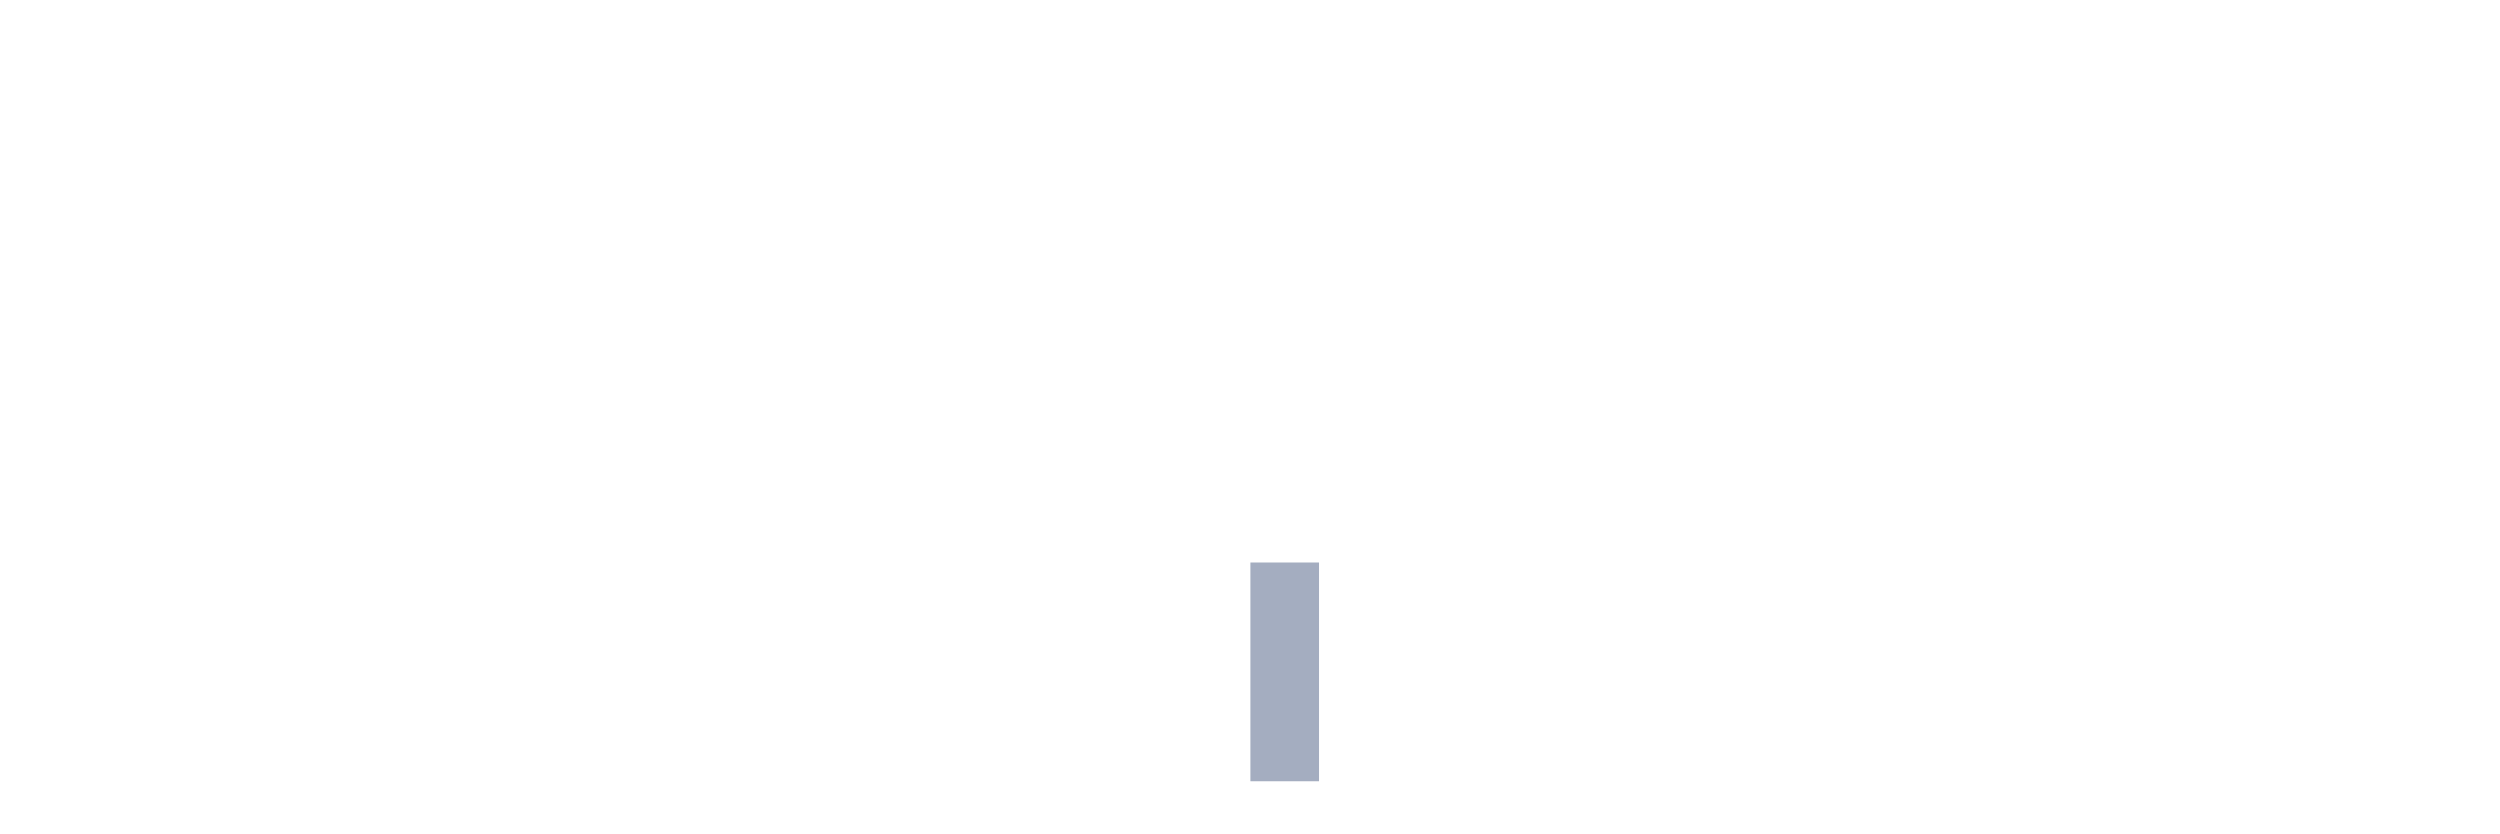
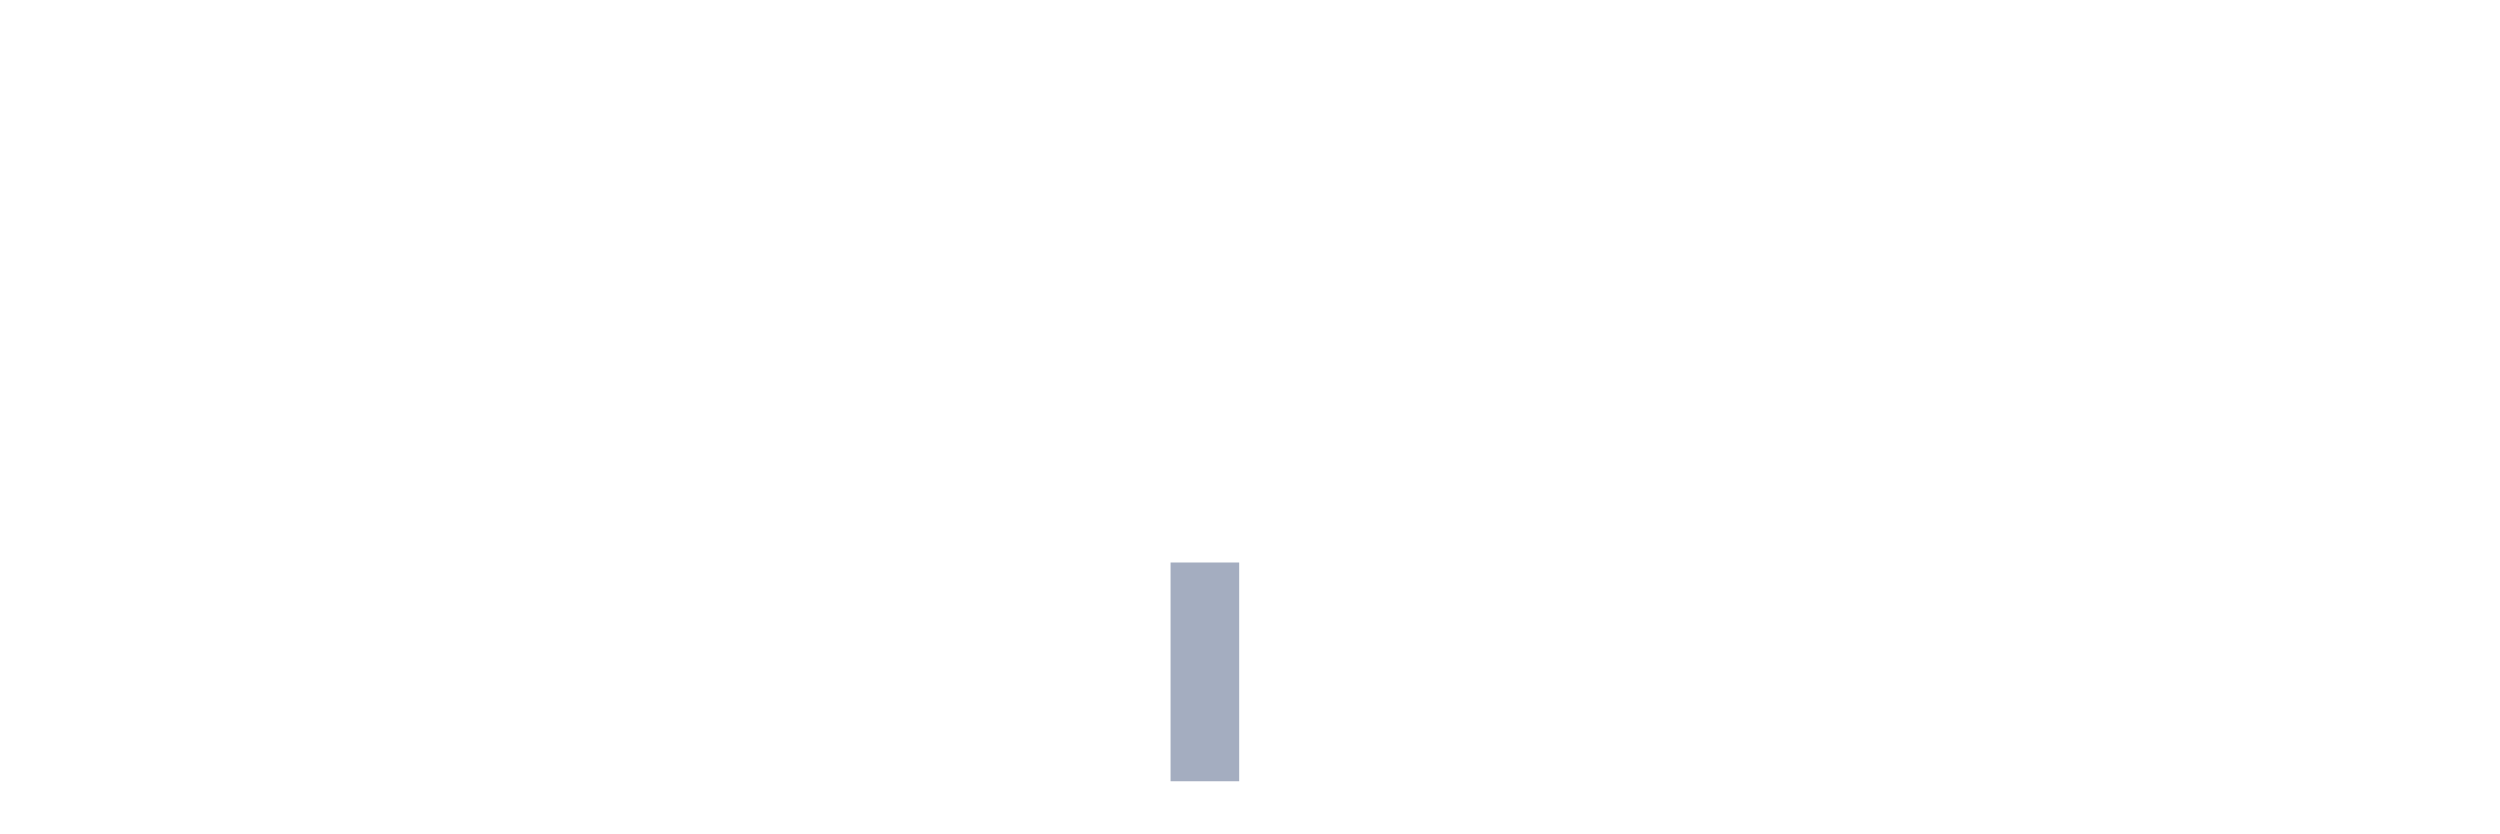
<svg xmlns="http://www.w3.org/2000/svg" viewBox="0 0 480 160">
  <g transform="translate(10,10)">
    <rect class="bar" x="0.153" width="13.175" y="140" height="0" fill="rgb(164,173,192)" />
    <rect class="bar" x="15.482" width="13.175" y="140" height="0" fill="rgb(164,173,192)" />
    <rect class="bar" x="30.81" width="13.175" y="140" height="0" fill="rgb(164,173,192)" />
    <rect class="bar" x="46.138" width="13.175" y="140" height="0" fill="rgb(164,173,192)" />
    <rect class="bar" x="61.466" width="13.175" y="140" height="0" fill="rgb(164,173,192)" />
    <rect class="bar" x="76.794" width="13.175" y="140" height="0" fill="rgb(164,173,192)" />
    <rect class="bar" x="92.123" width="13.175" y="140" height="0" fill="rgb(164,173,192)" />
    <rect class="bar" x="107.451" width="13.175" y="140" height="0" fill="rgb(164,173,192)" />
    <rect class="bar" x="122.779" width="13.175" y="140" height="0" fill="rgb(164,173,192)" />
    <rect class="bar" x="138.107" width="13.175" y="140" height="0" fill="rgb(164,173,192)" />
    <rect class="bar" x="153.436" width="13.175" y="140" height="0" fill="rgb(164,173,192)" />
    <rect class="bar" x="168.764" width="13.175" y="140" height="0" fill="rgb(164,173,192)" />
    <rect class="bar" x="184.092" width="13.175" y="140" height="0" fill="rgb(164,173,192)" />
    <rect class="bar" x="199.42" width="13.175" y="140" height="0" fill="rgb(164,173,192)" />
-     <rect class="bar" x="214.748" width="13.175" y="140" height="0" fill="rgb(164,173,192)" />
-     <rect class="bar" x="230.077" width="13.175" y="98" height="42" fill="rgb(164,173,192)" />
+     <rect class="bar" x="214.748" width="13.175" y="98" height="42" fill="rgb(164,173,192)" />
+     <rect class="bar" x="230.077" width="13.175" y="140" height="0" fill="rgb(164,173,192)" />
    <rect class="bar" x="245.405" width="13.175" y="140" height="0" fill="rgb(164,173,192)" />
    <rect class="bar" x="260.733" width="13.175" y="140" height="0" fill="rgb(164,173,192)" />
    <rect class="bar" x="276.061" width="13.175" y="140" height="0" fill="rgb(164,173,192)" />
    <rect class="bar" x="291.39" width="13.175" y="140" height="0" fill="rgb(164,173,192)" />
    <rect class="bar" x="306.718" width="13.175" y="140" height="0" fill="rgb(164,173,192)" />
    <rect class="bar" x="322.046" width="13.175" y="140" height="0" fill="rgb(164,173,192)" />
    <rect class="bar" x="337.374" width="13.175" y="140" height="0" fill="rgb(164,173,192)" />
    <rect class="bar" x="352.702" width="13.175" y="140" height="0" fill="rgb(164,173,192)" />
    <rect class="bar" x="368.031" width="13.175" y="140" height="0" fill="rgb(164,173,192)" />
    <rect class="bar" x="383.359" width="13.175" y="140" height="0" fill="rgb(164,173,192)" />
    <rect class="bar" x="398.687" width="13.175" y="140" height="0" fill="rgb(164,173,192)" />
    <rect class="bar" x="414.015" width="13.175" y="140" height="0" fill="rgb(164,173,192)" />
    <rect class="bar" x="429.344" width="13.175" y="140" height="0" fill="rgb(164,173,192)" />
    <rect class="bar" x="444.672" width="13.175" y="140" height="0" fill="rgb(164,173,192)" />
  </g>
</svg>
